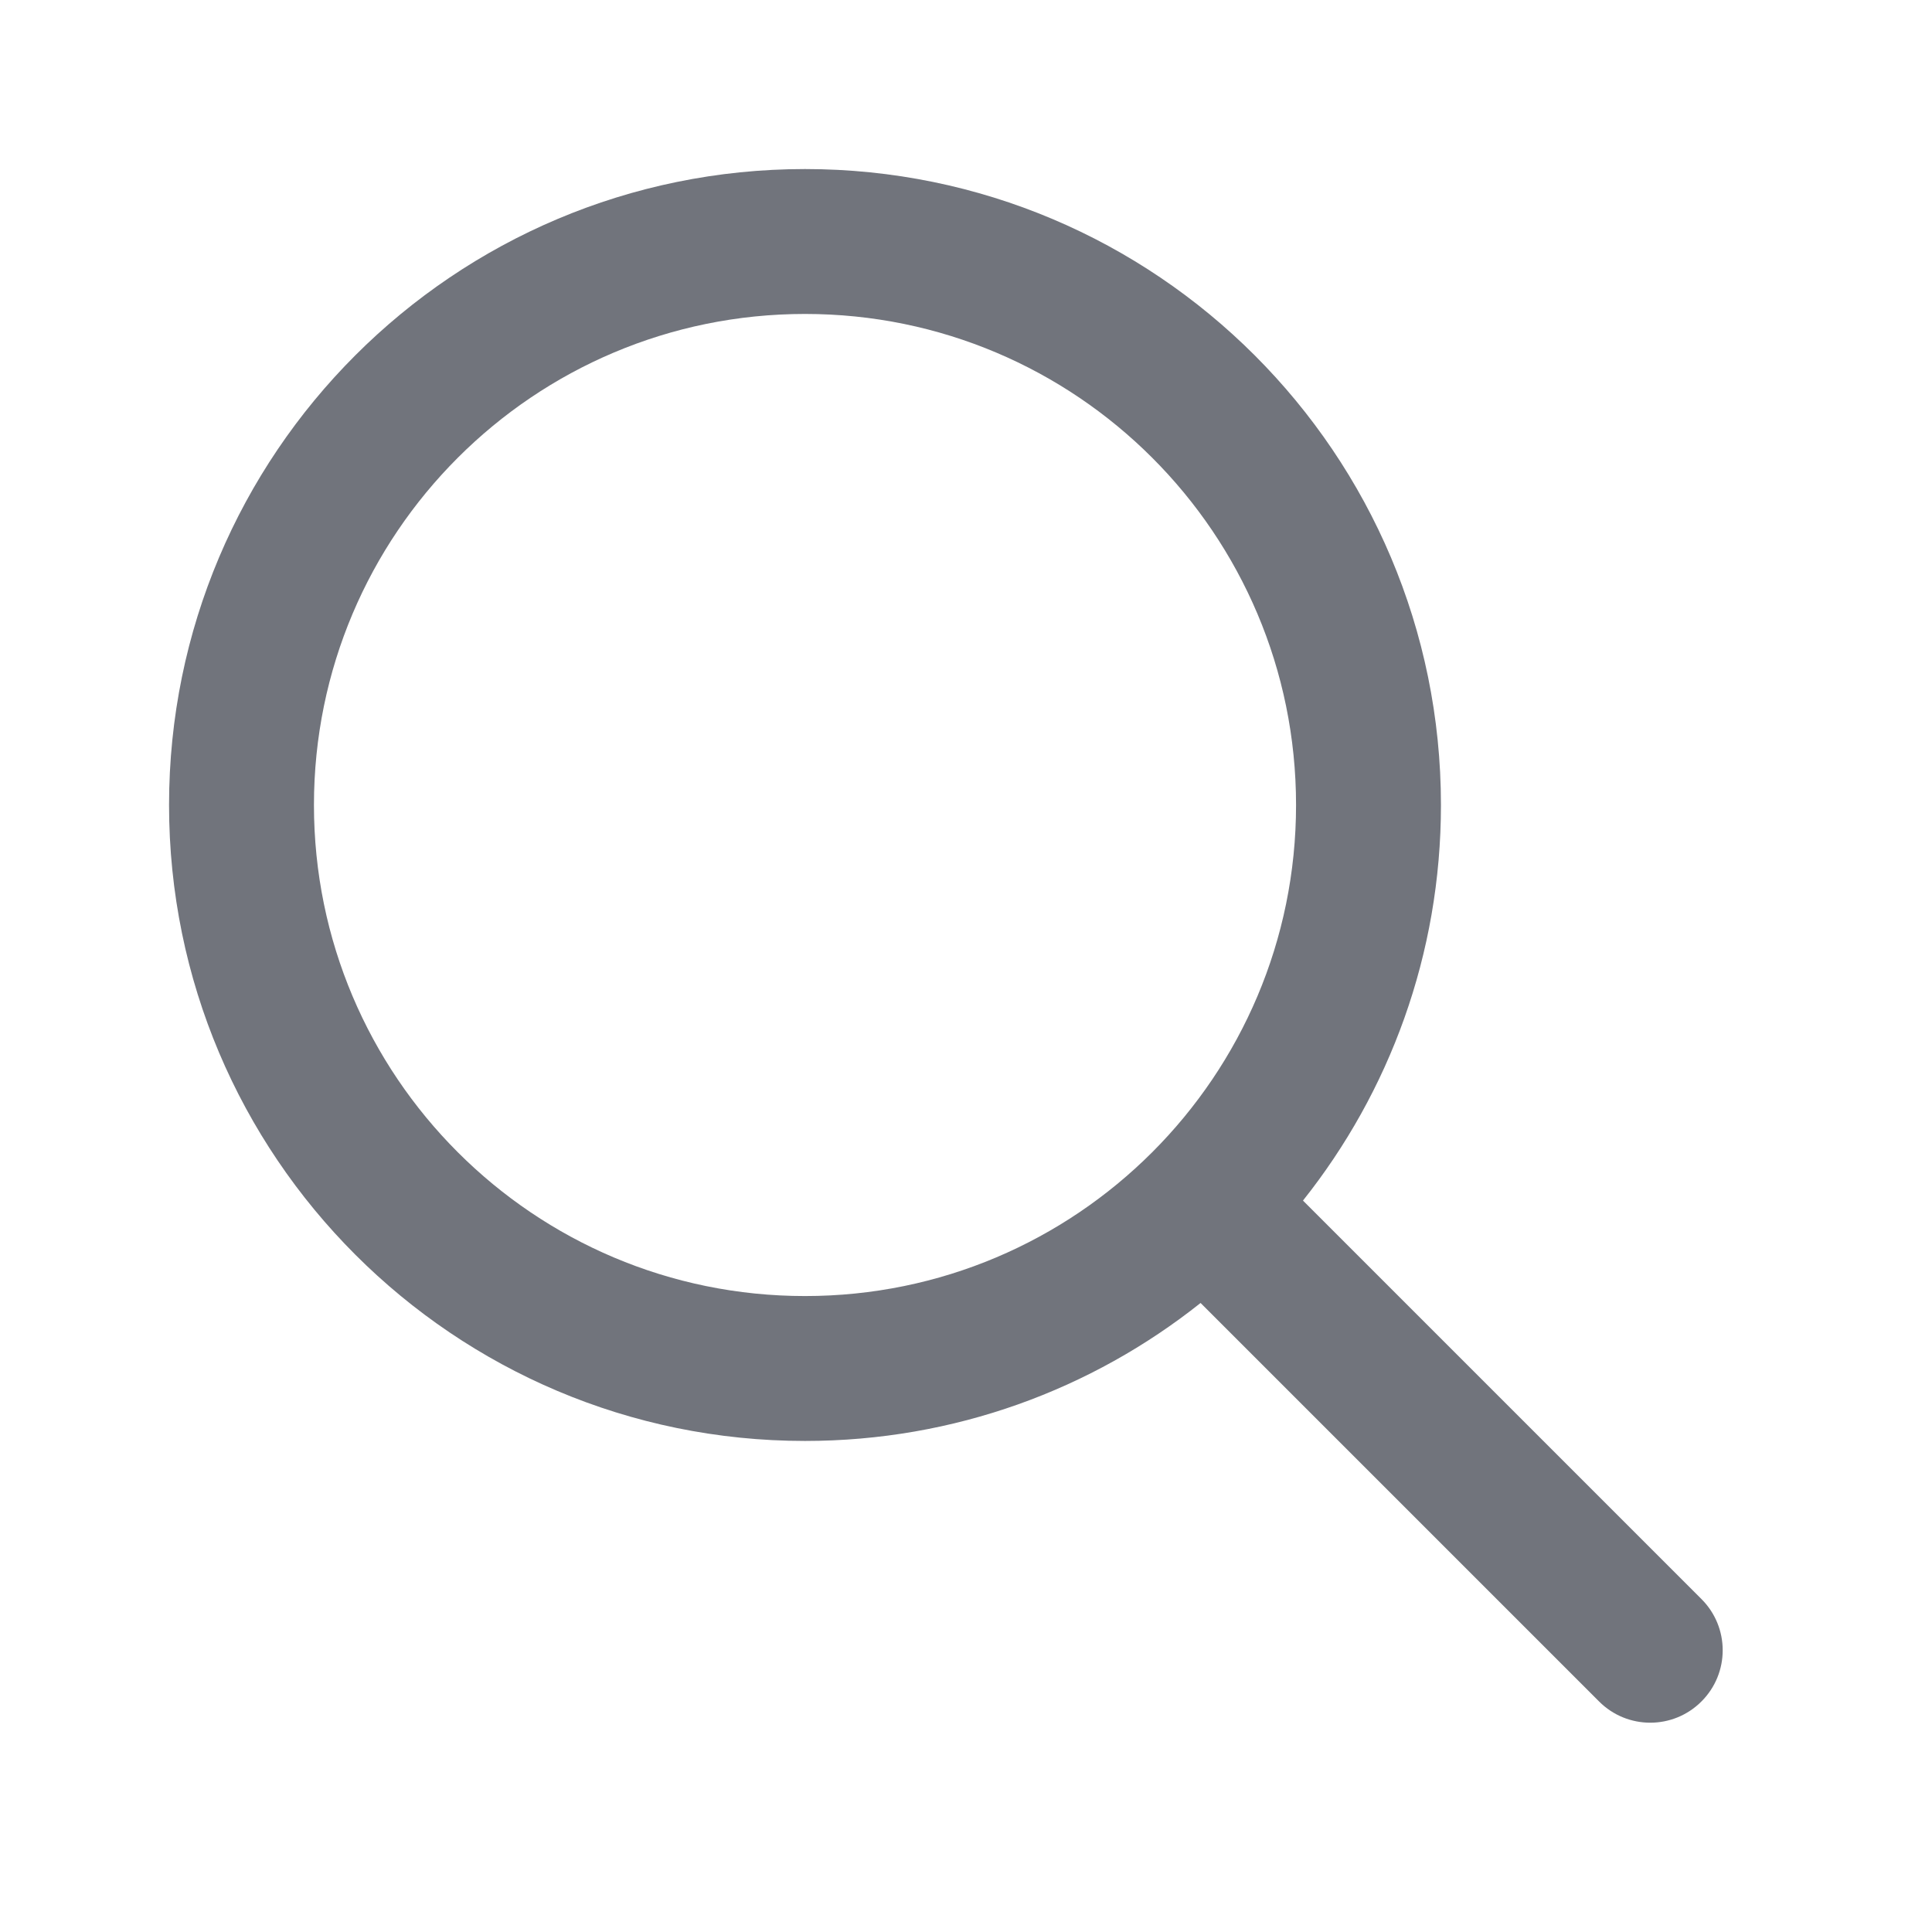
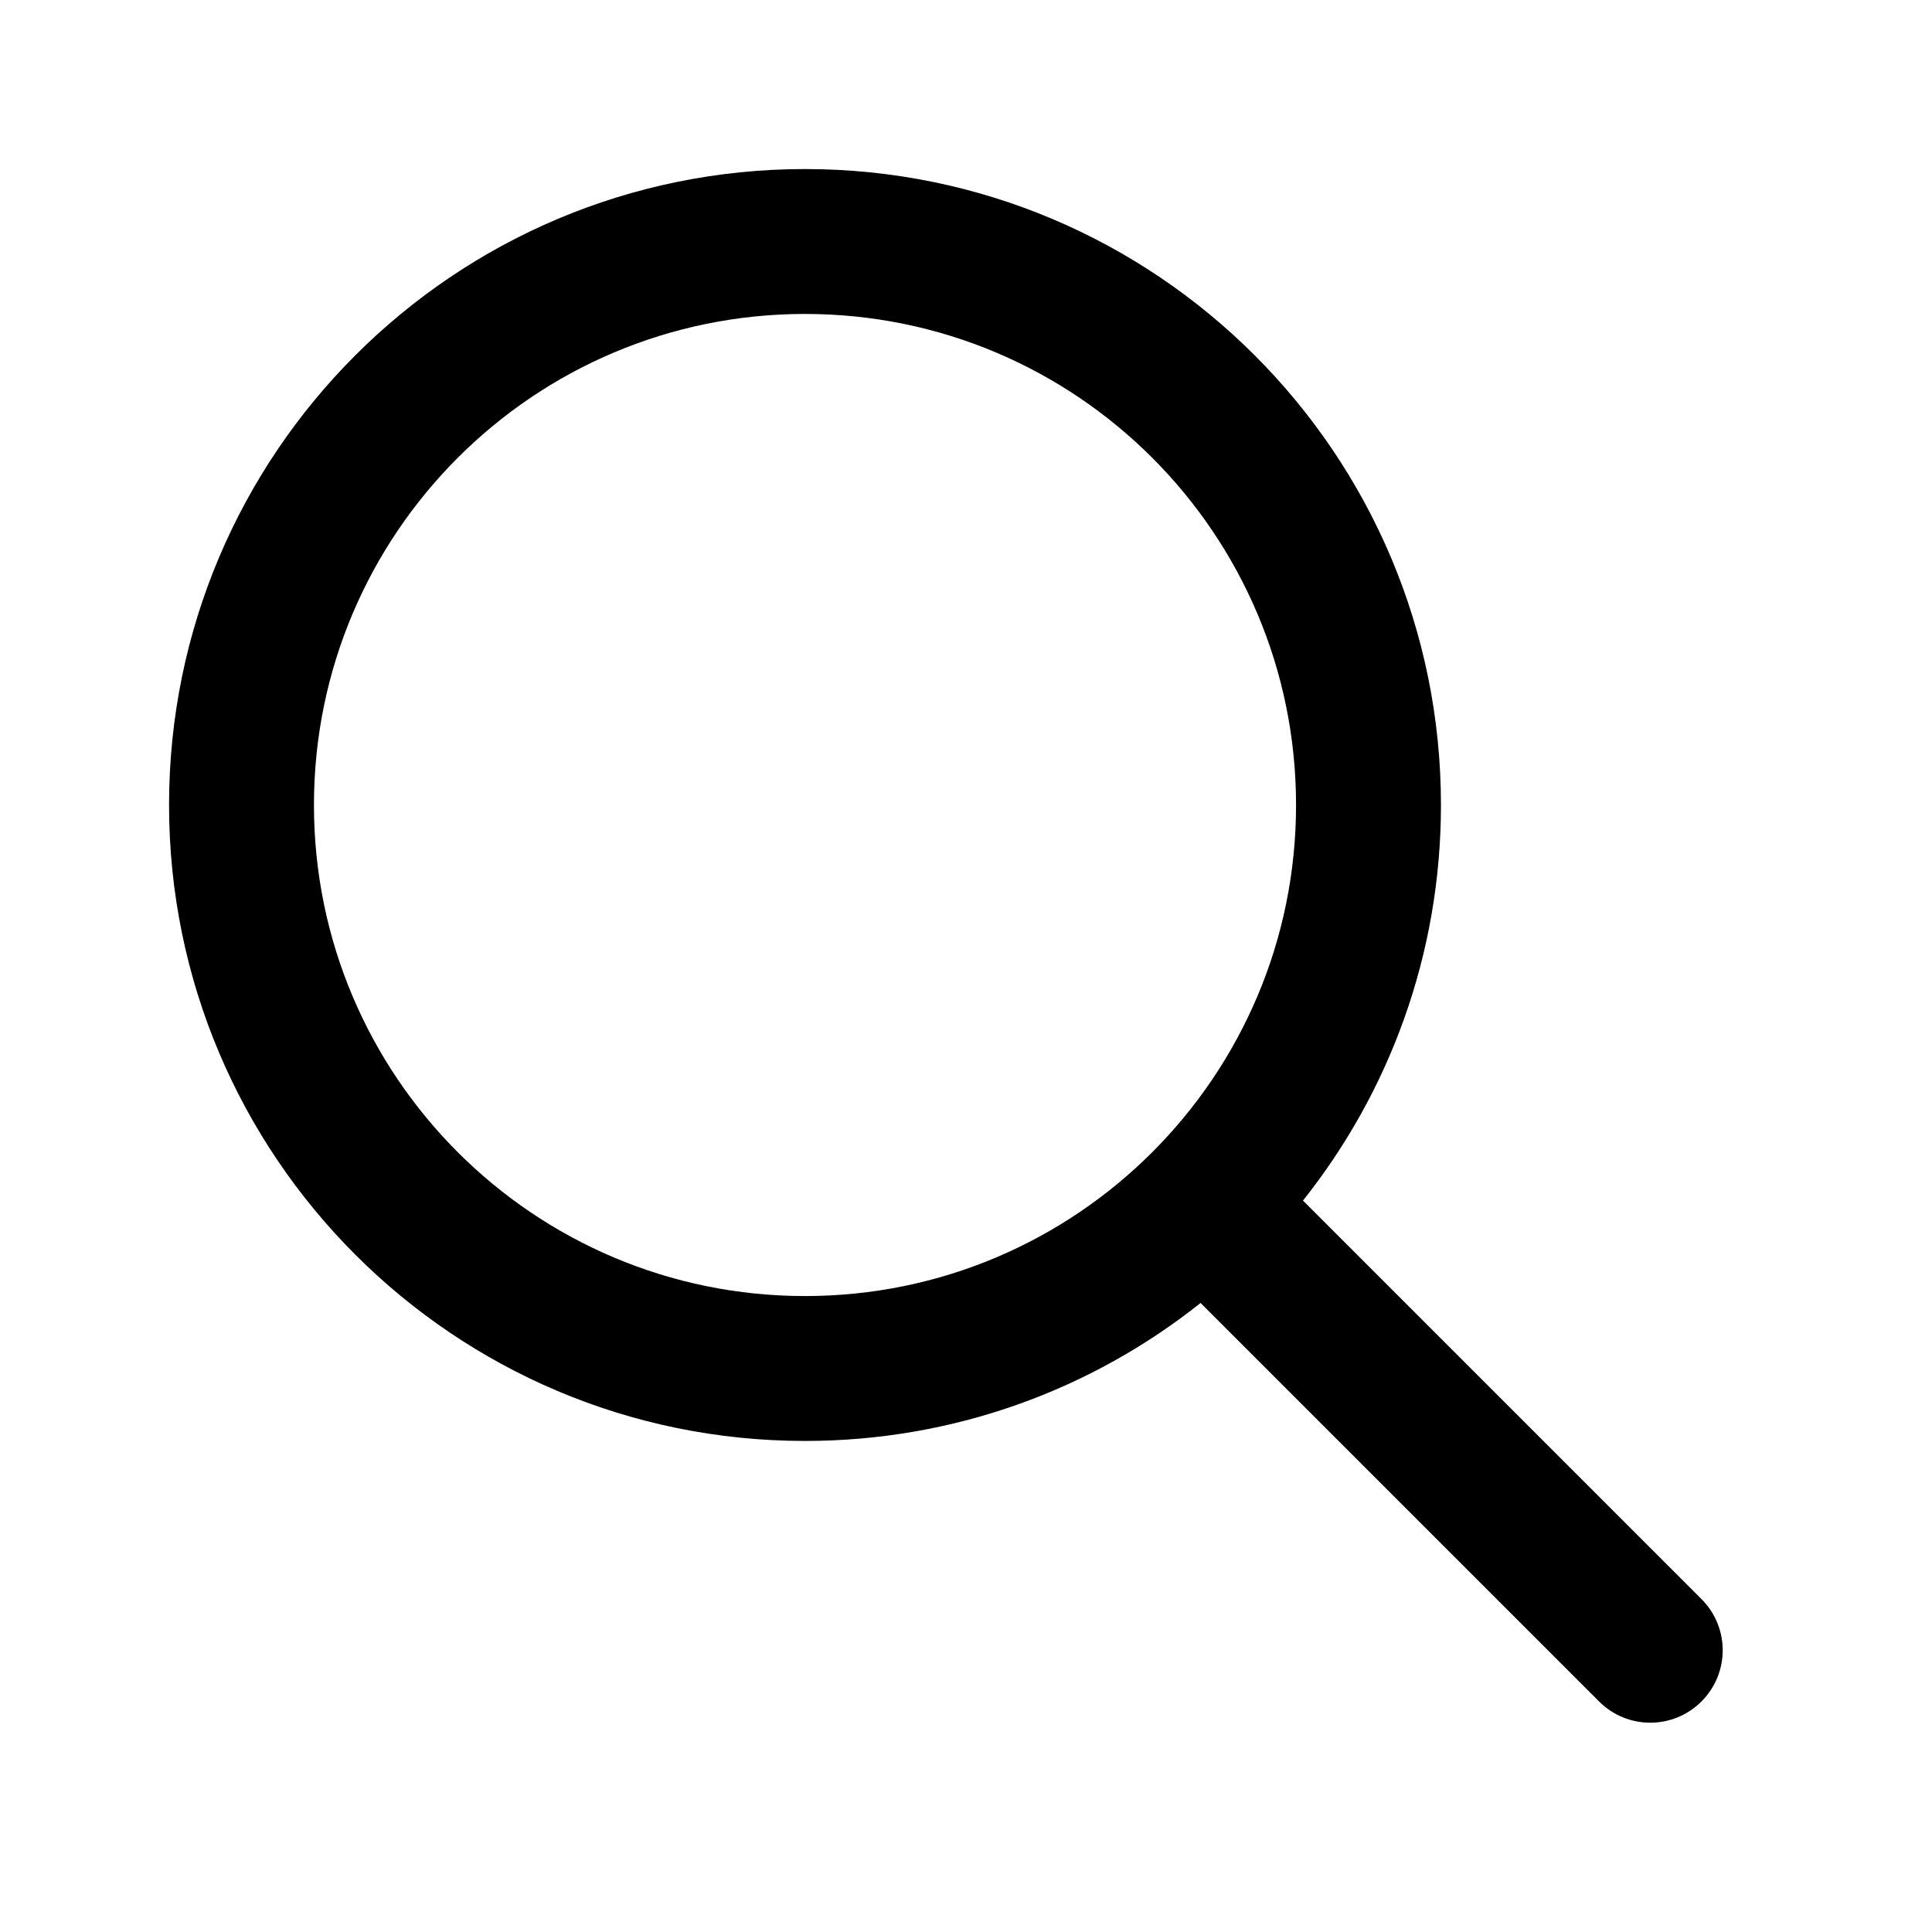
- <svg xmlns="http://www.w3.org/2000/svg" width="24" height="24" viewBox="0 0 24 24" fill="none">
-   <path fill-rule="evenodd" clip-rule="evenodd" d="M10 2.1C5.637 2.1 2.1 5.637 2.1 10C2.1 14.363 5.637 17.9 10 17.9C11.857 17.9 13.565 17.259 14.914 16.186L19.864 21.136C20.215 21.488 20.785 21.488 21.136 21.136C21.488 20.785 21.488 20.215 21.136 19.864L16.186 14.914C17.259 13.565 17.9 11.857 17.9 10C17.9 5.637 14.363 2.1 10 2.1ZM3.9 10C3.9 6.631 6.631 3.9 10 3.9C13.369 3.9 16.1 6.631 16.1 10C16.1 13.369 13.369 16.1 10 16.1C6.631 16.1 3.9 13.369 3.9 10Z" fill="#71747C" />
+ <svg xmlns="http://www.w3.org/2000/svg" width="24" height="24" viewBox="0 0 24 24" fill="none" class="text-gray-400">
+   <path fill-rule="evenodd" clip-rule="evenodd" d="M10 2.1C5.637 2.1 2.1 5.637 2.1 10C2.1 14.363 5.637 17.9 10 17.9C11.857 17.9 13.565 17.259 14.914 16.186L19.864 21.136C20.215 21.488 20.785 21.488 21.136 21.136C21.488 20.785 21.488 20.215 21.136 19.864L16.186 14.914C17.259 13.565 17.9 11.857 17.9 10C17.9 5.637 14.363 2.1 10 2.1ZM3.9 10C3.9 6.631 6.631 3.9 10 3.9C13.369 3.9 16.1 6.631 16.1 10C16.1 13.369 13.369 16.1 10 16.1C6.631 16.1 3.9 13.369 3.9 10Z" fill="currentColor" />
</svg>
